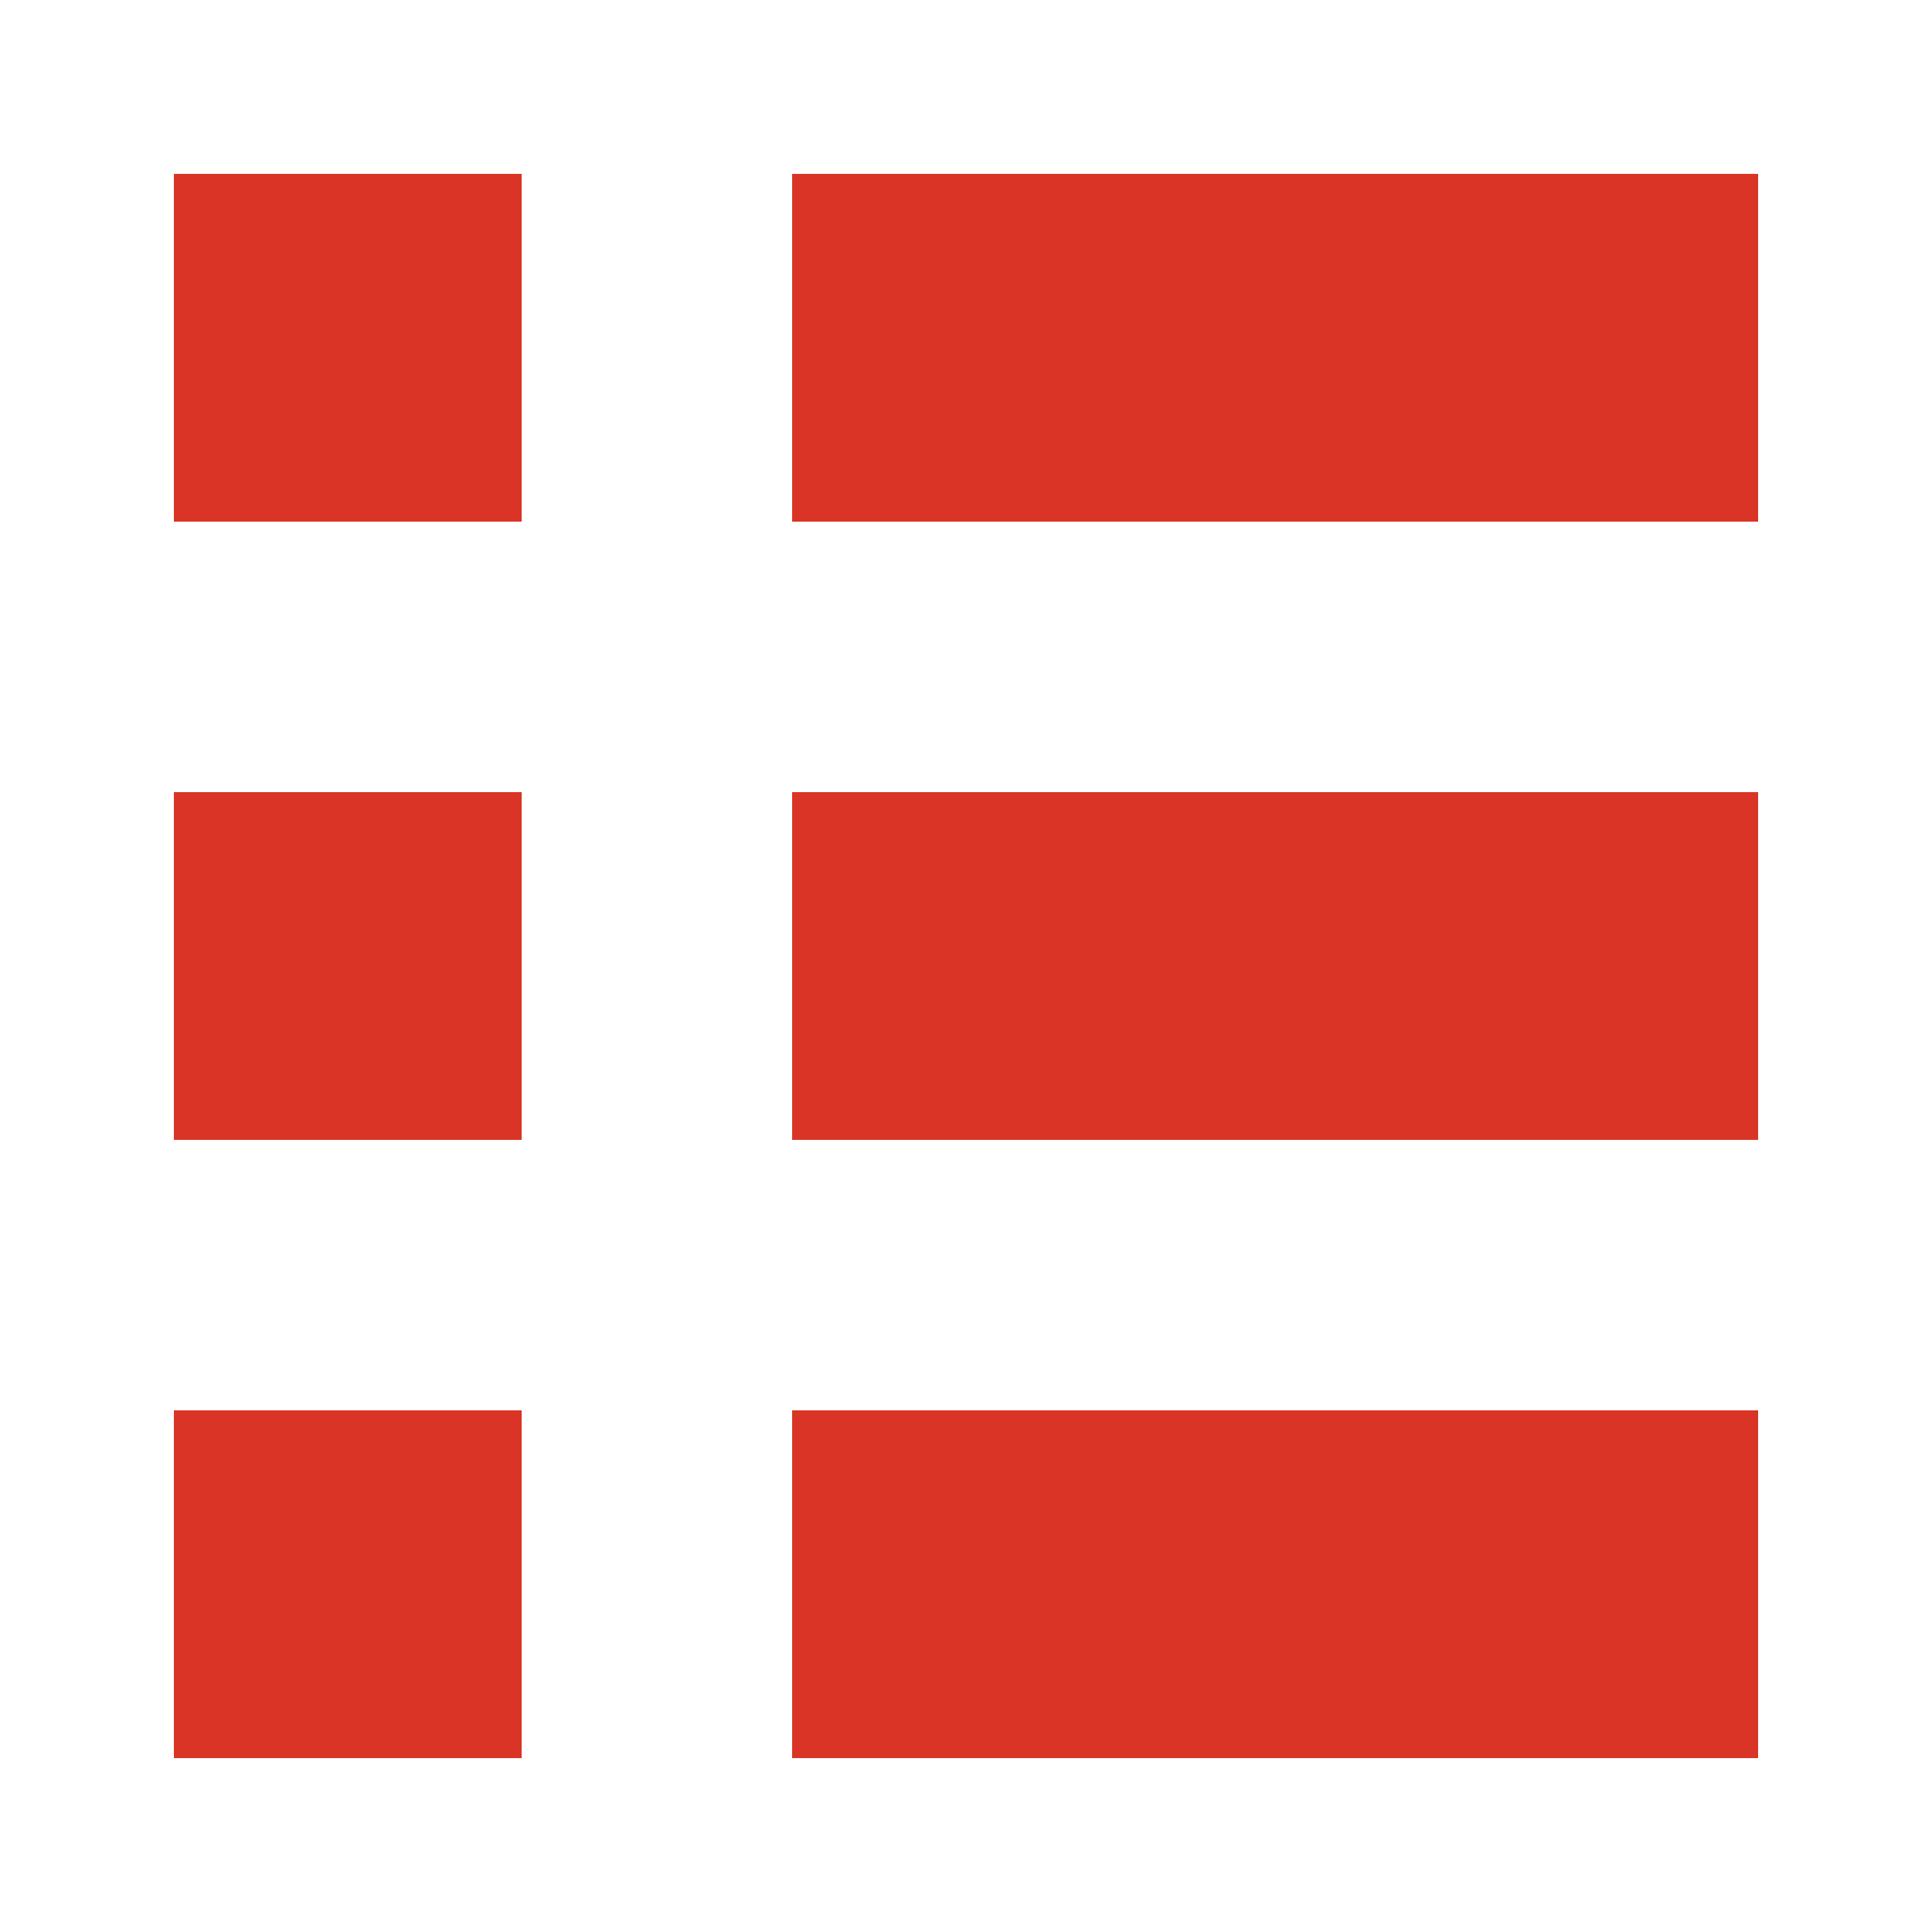
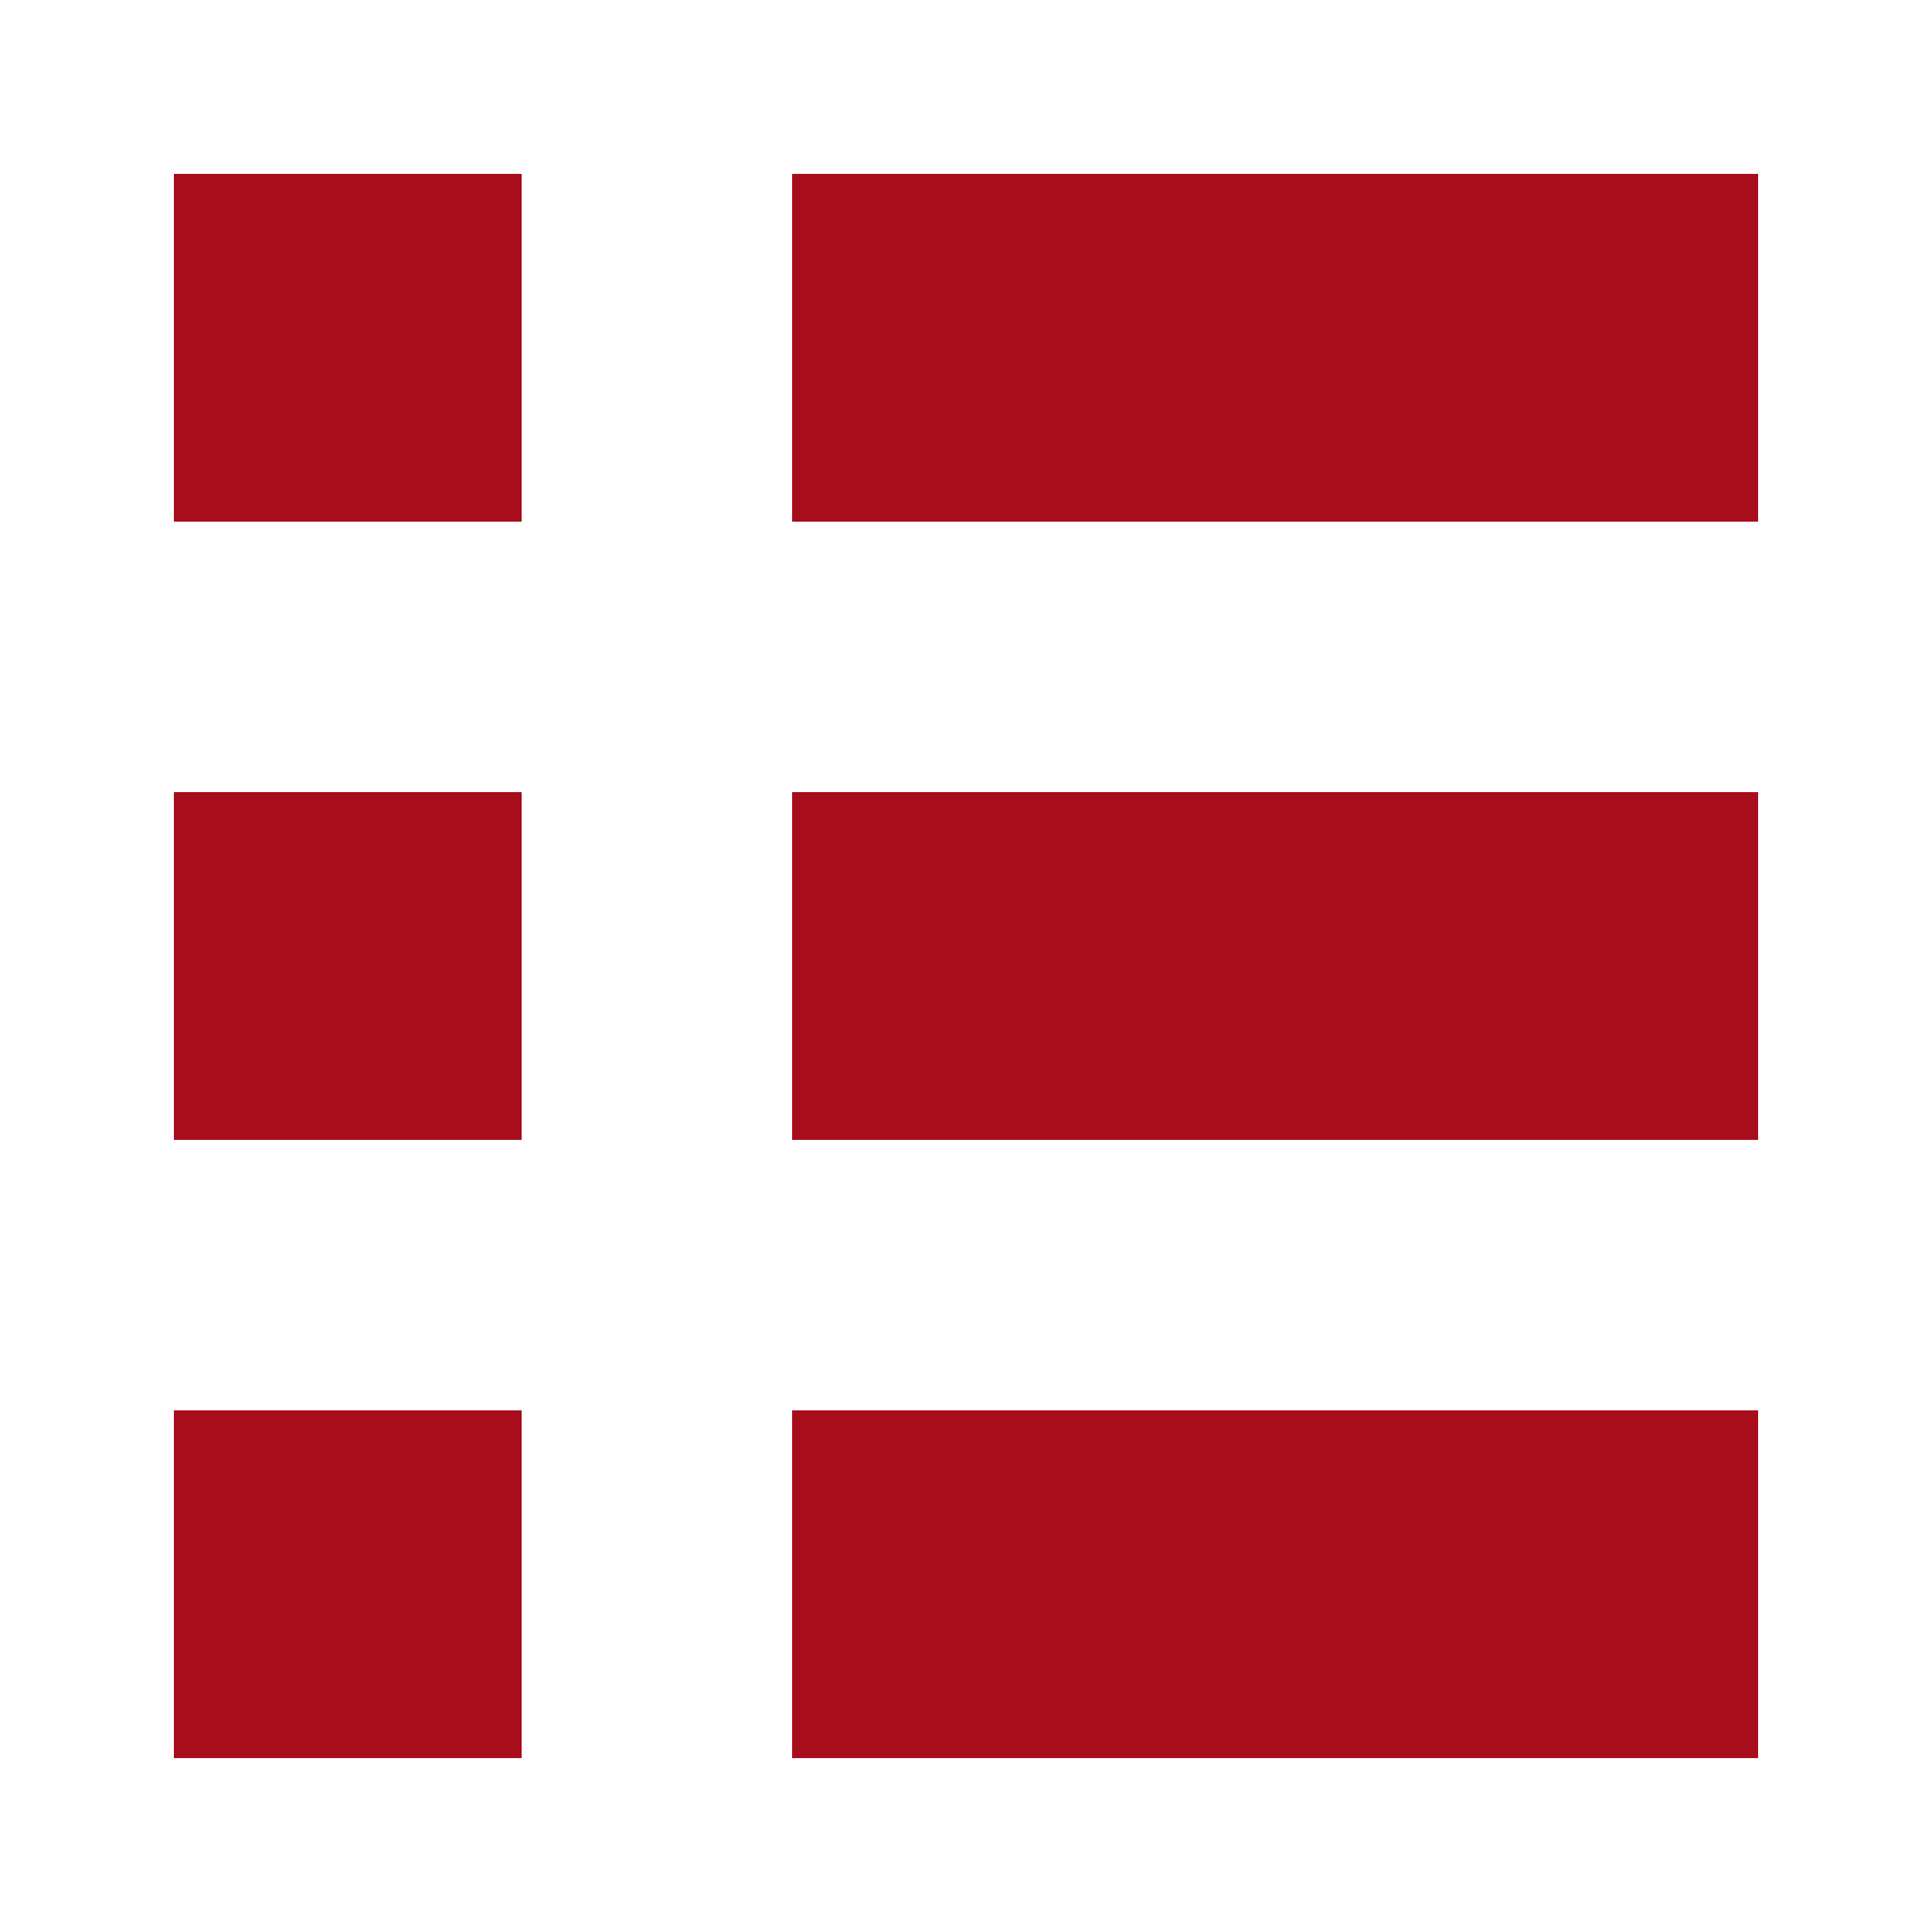
<svg xmlns="http://www.w3.org/2000/svg" width="100" height="100" viewBox="0 0 100 100" fill="none">
-   <rect x="9" y="9" width="18" height="18" fill="#DA3426" />
-   <rect x="41" y="9" width="50" height="18" fill="#DA3426" />
-   <rect x="9" y="41" width="18" height="18" fill="#DA3426" />
-   <rect x="41" y="41" width="50" height="18" fill="#DA3426" />
-   <rect x="9" y="73" width="18" height="18" fill="#DA3426" />
-   <rect x="41" y="73" width="50" height="18" fill="#DA3426" />
+   <path d="M27 9H9V27H27V9Z" fill="#A80D1C" />
+   <path d="M91 9H41V27H91V9Z" fill="#A80D1C" />
+   <path d="M27 41H9V59H27V41Z" fill="#A80D1C" />
+   <path d="M91 41H41V59H91V41Z" fill="#A80D1C" />
+   <path d="M27 73H9V91H27V73Z" fill="#A80D1C" />
+   <path d="M91 73H41V91H91V73Z" fill="#A80D1C" />
</svg>
